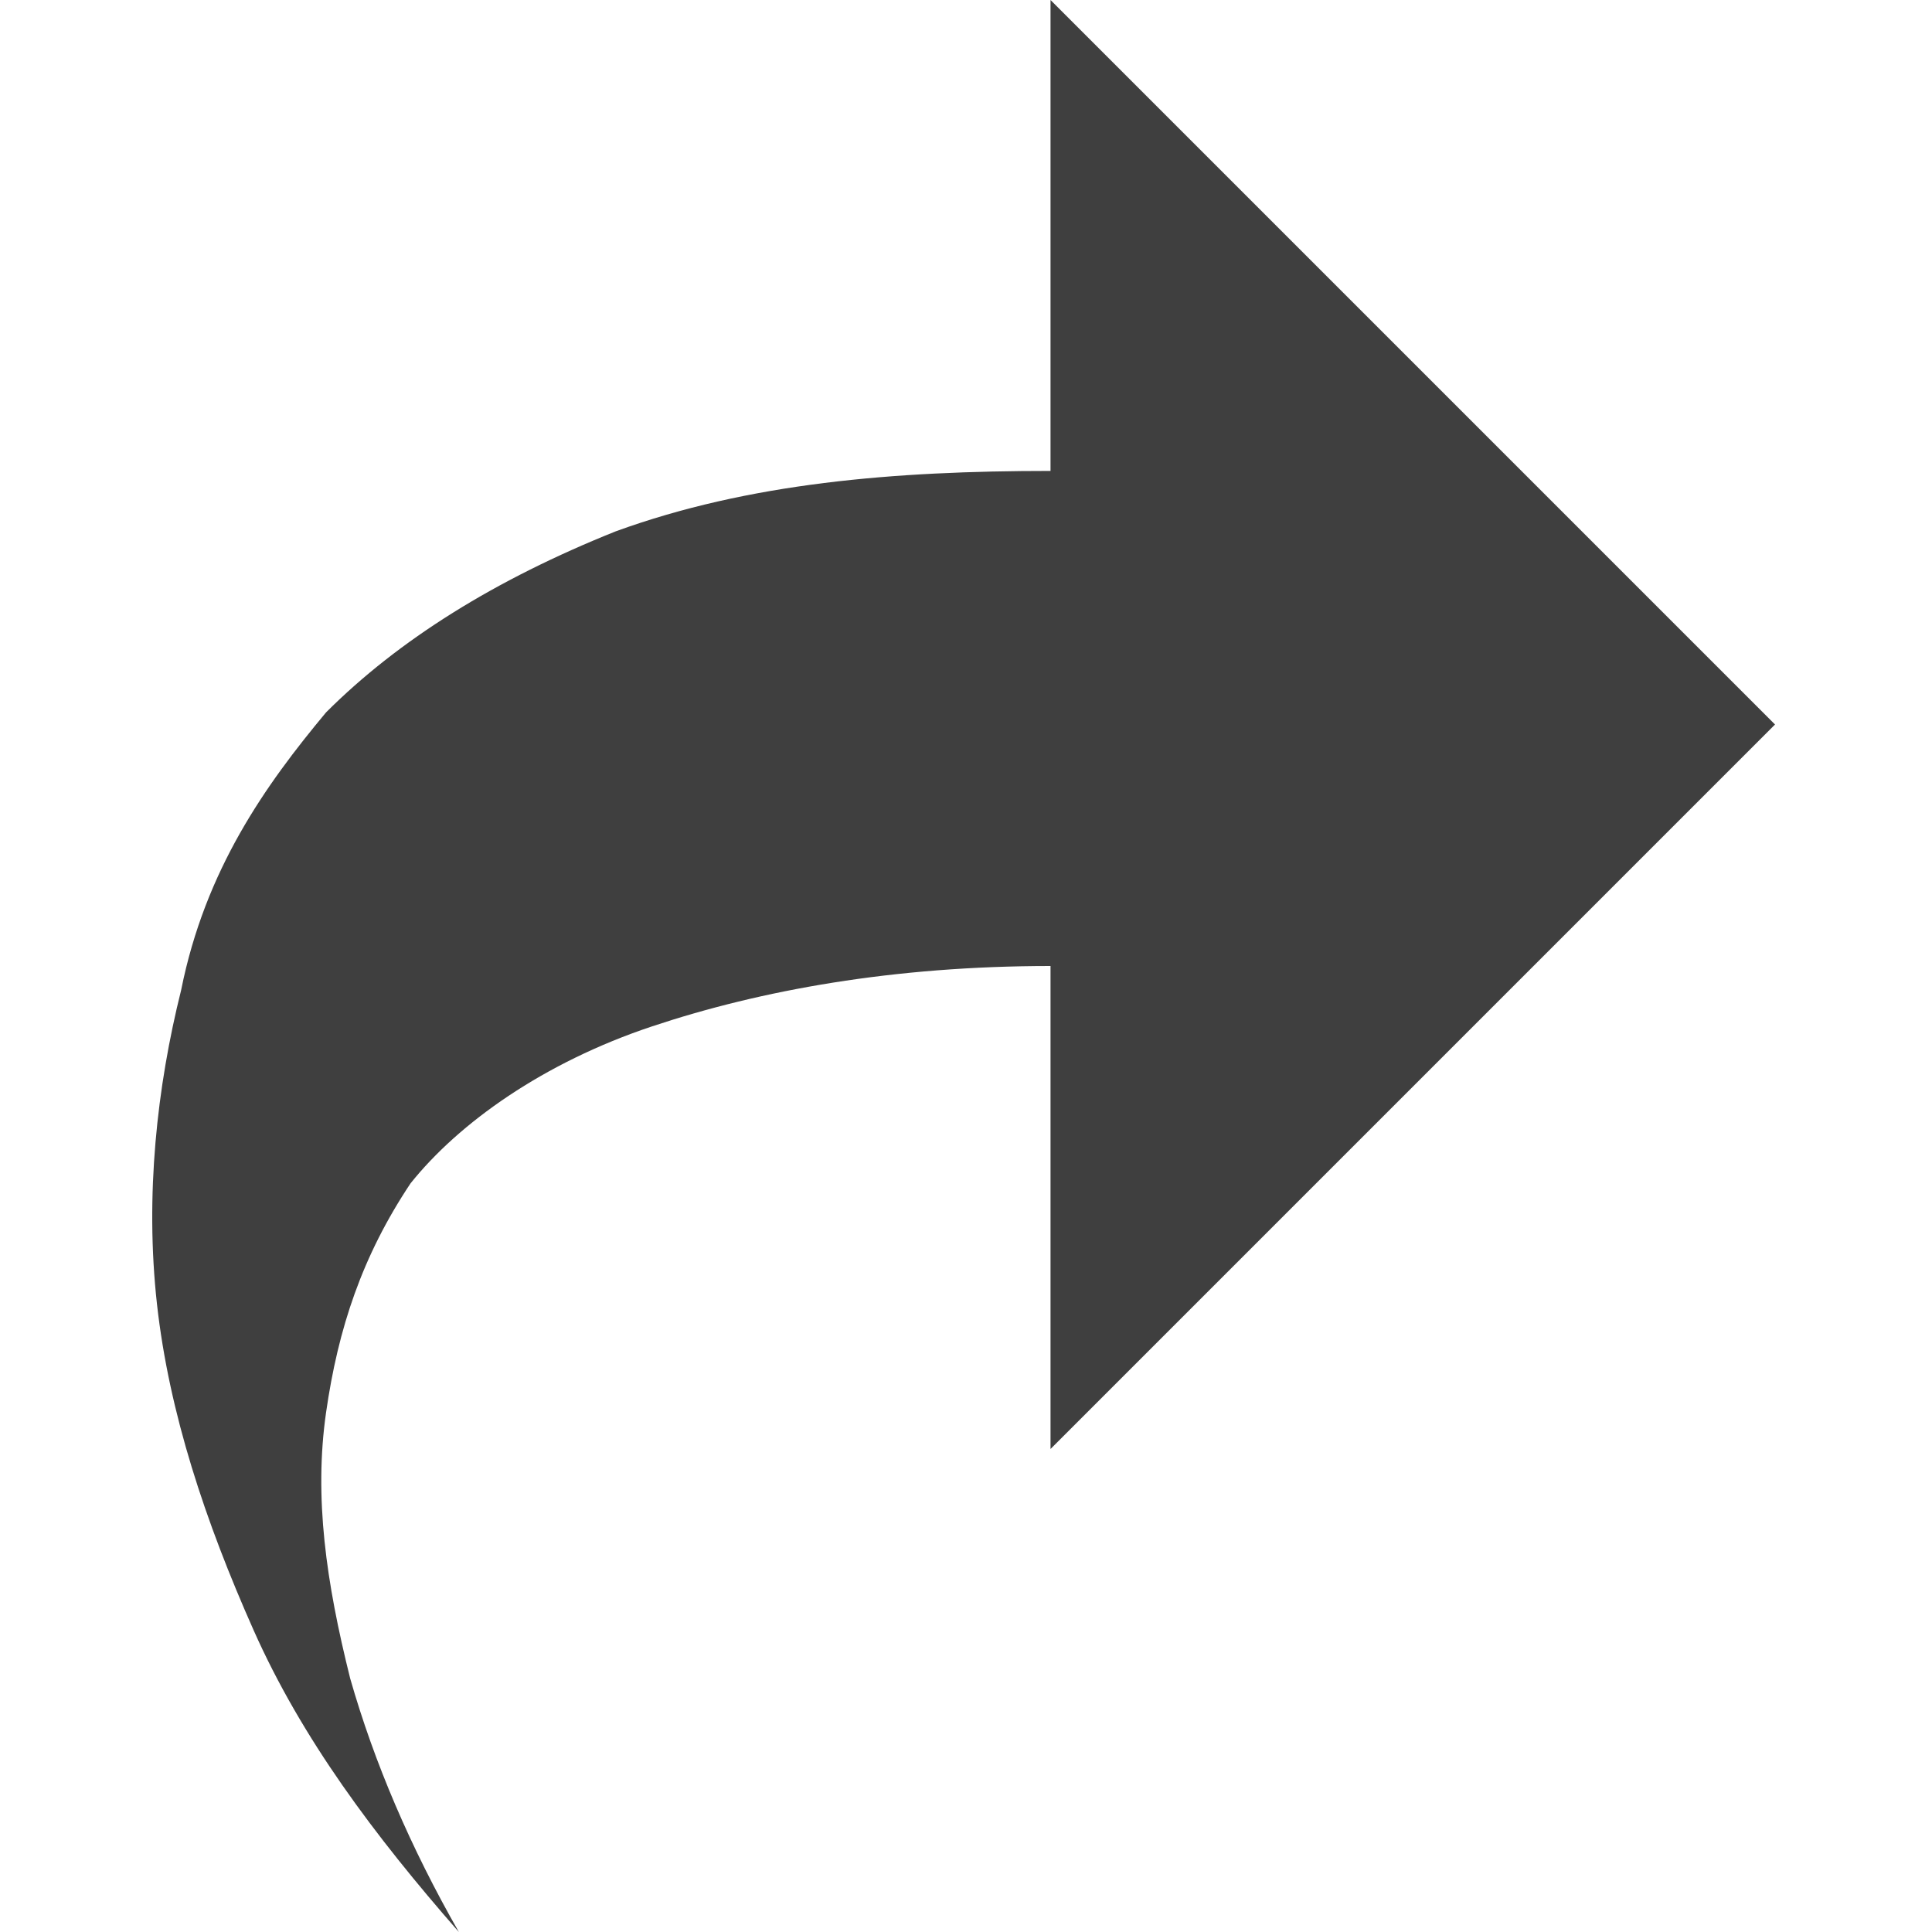
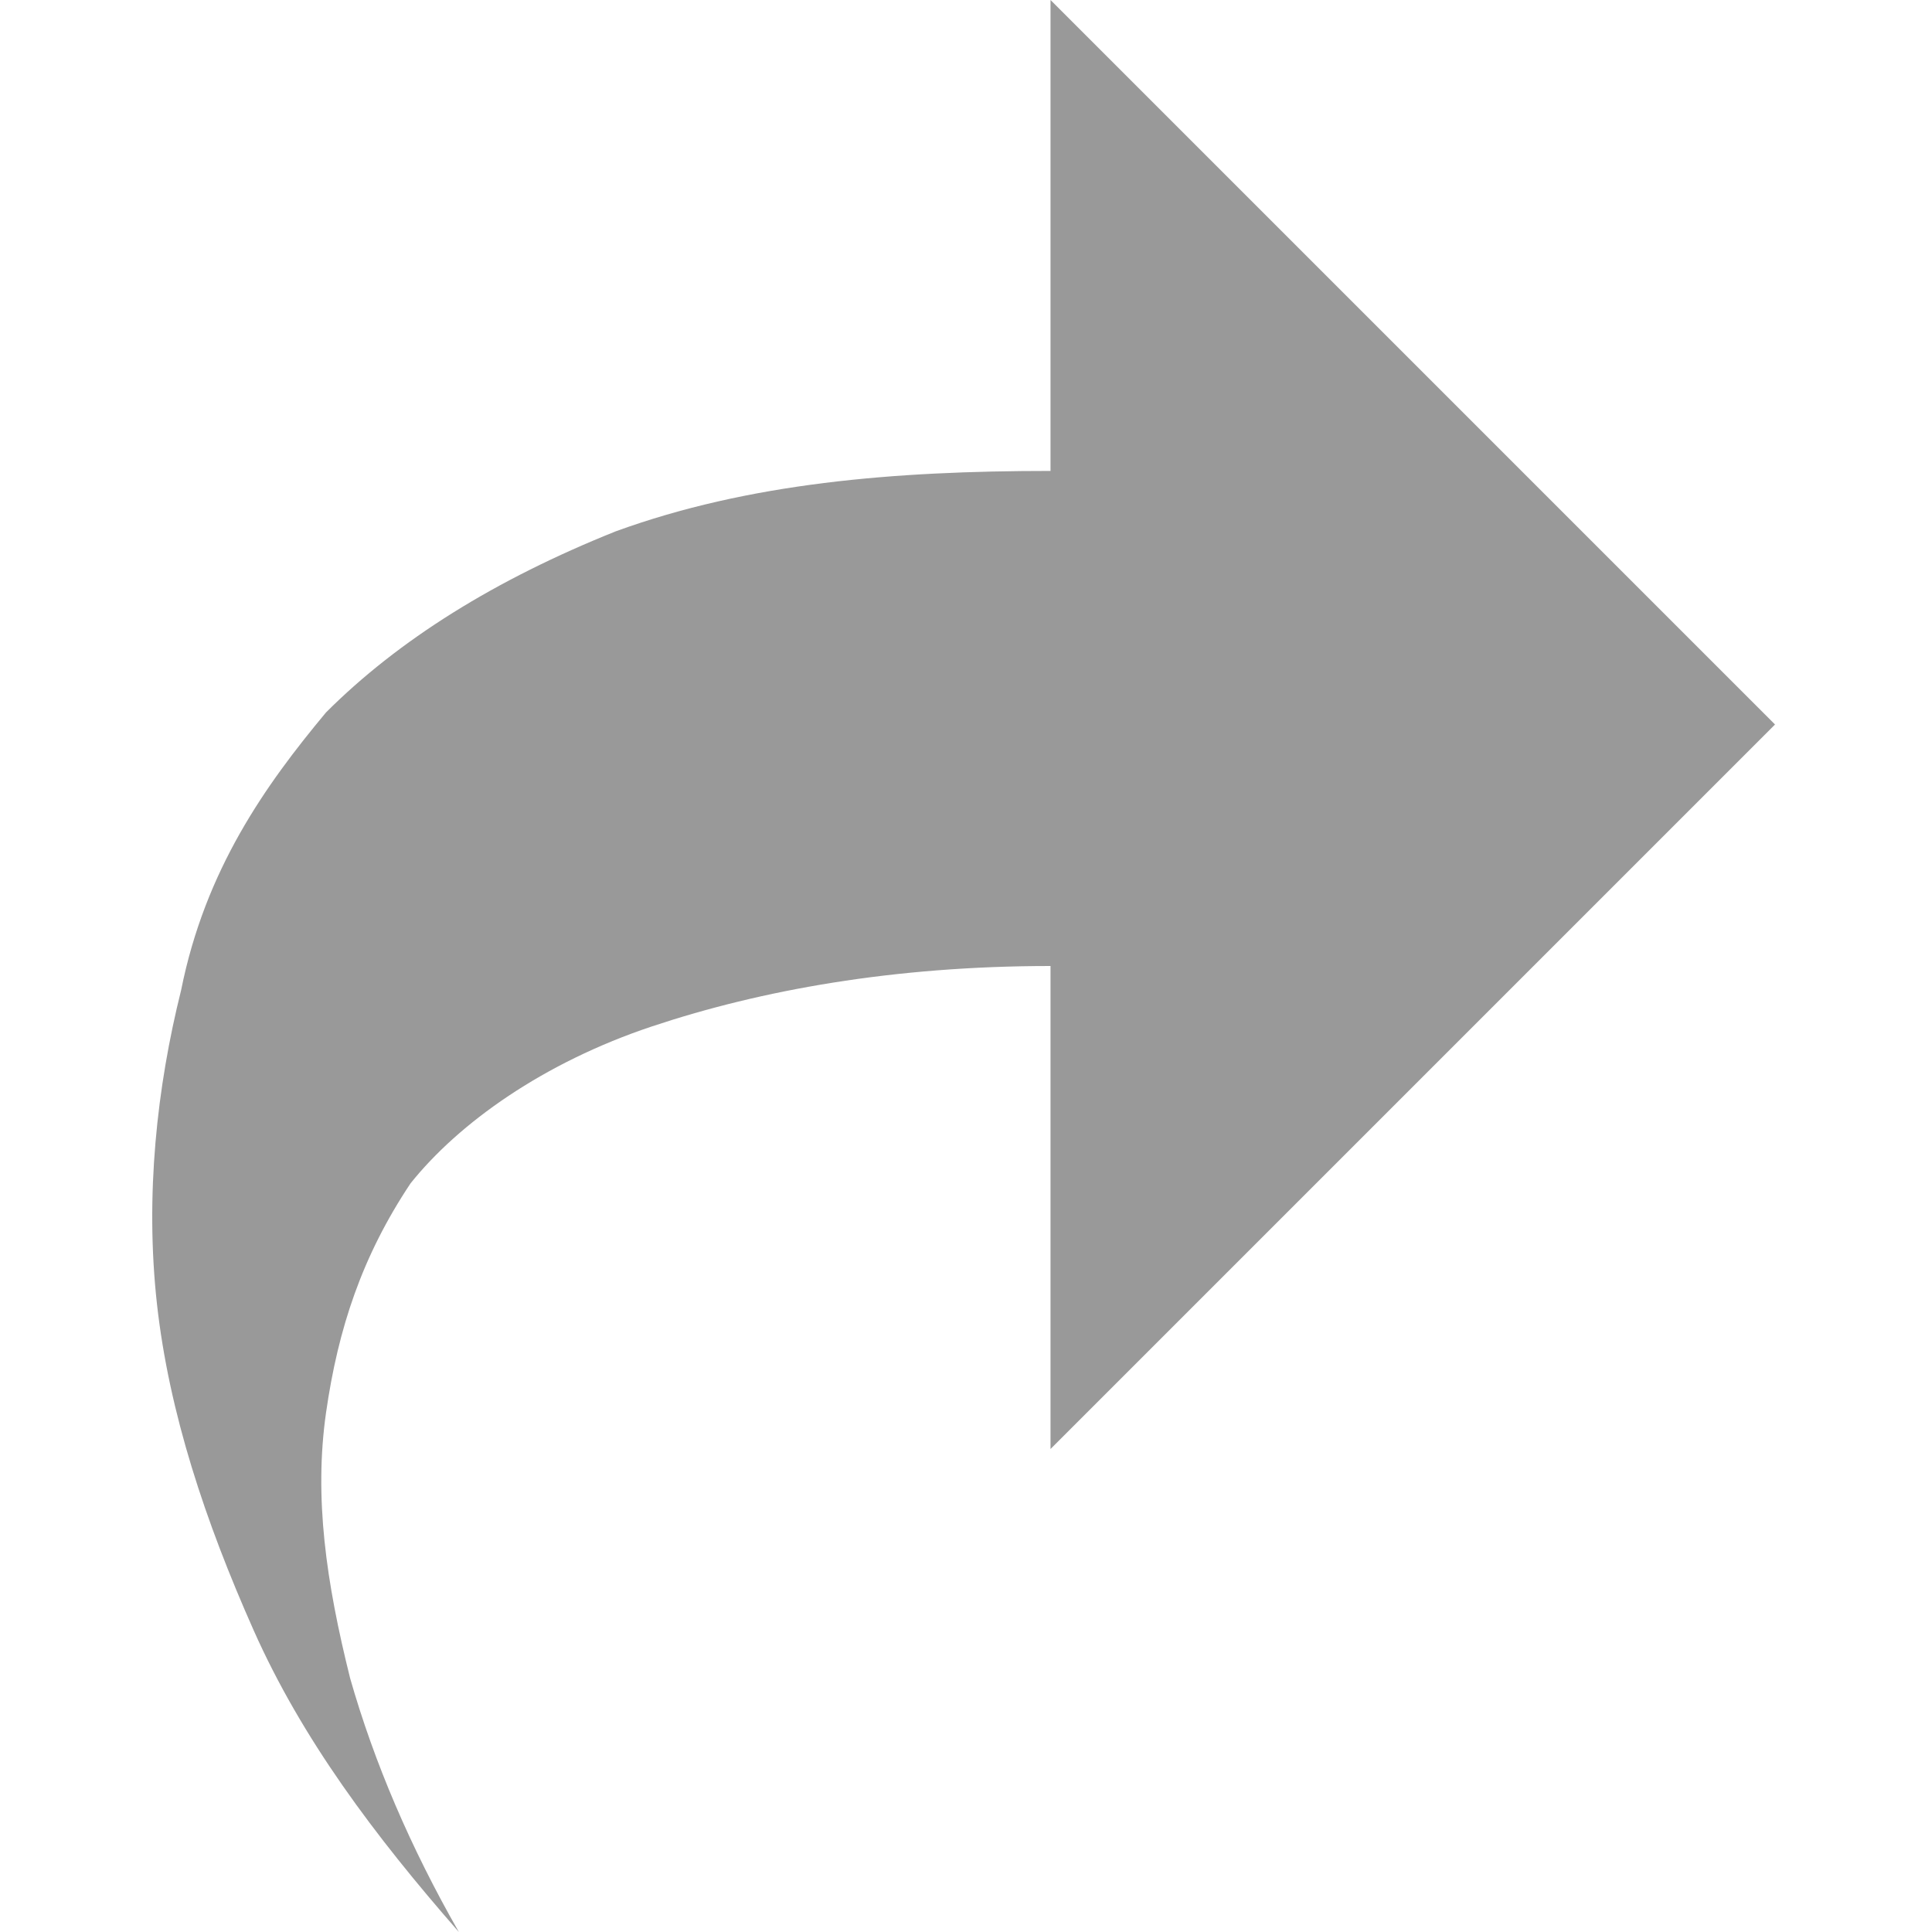
<svg xmlns="http://www.w3.org/2000/svg" width="16" height="16" viewBox="-1.2 0 16 16" preserveAspectRatio="xMinYMid meet" overflow="visible">
-   <path d="M7.5 3.9V0l6 6-6 6V8c-1.3 0-2.4.2-3.3.5s-1.6.8-2 1.3c-.4.6-.6 1.2-.7 1.9-.1.7 0 1.4.2 2.2.2.7.5 1.4.9 2.1-.7-.8-1.3-1.6-1.7-2.5-.4-.9-.7-1.8-.8-2.7C0 9.9.1 9 .3 8.2c.2-1 .7-1.7 1.2-2.3.6-.6 1.4-1.1 2.4-1.5C5 4 6.2 3.9 7.5 3.9z" fill="#3f3f3f" />
+   <path d="M7.5 3.9V0l6 6-6 6V8c-1.3 0-2.4.2-3.3.5s-1.6.8-2 1.3c-.4.6-.6 1.2-.7 1.9-.1.7 0 1.4.2 2.2.2.7.5 1.4.9 2.1-.7-.8-1.3-1.6-1.7-2.5-.4-.9-.7-1.8-.8-2.7C0 9.9.1 9 .3 8.2c.2-1 .7-1.7 1.2-2.3.6-.6 1.4-1.1 2.4-1.5C5 4 6.2 3.9 7.5 3.9z" fill="#999" />
</svg>
